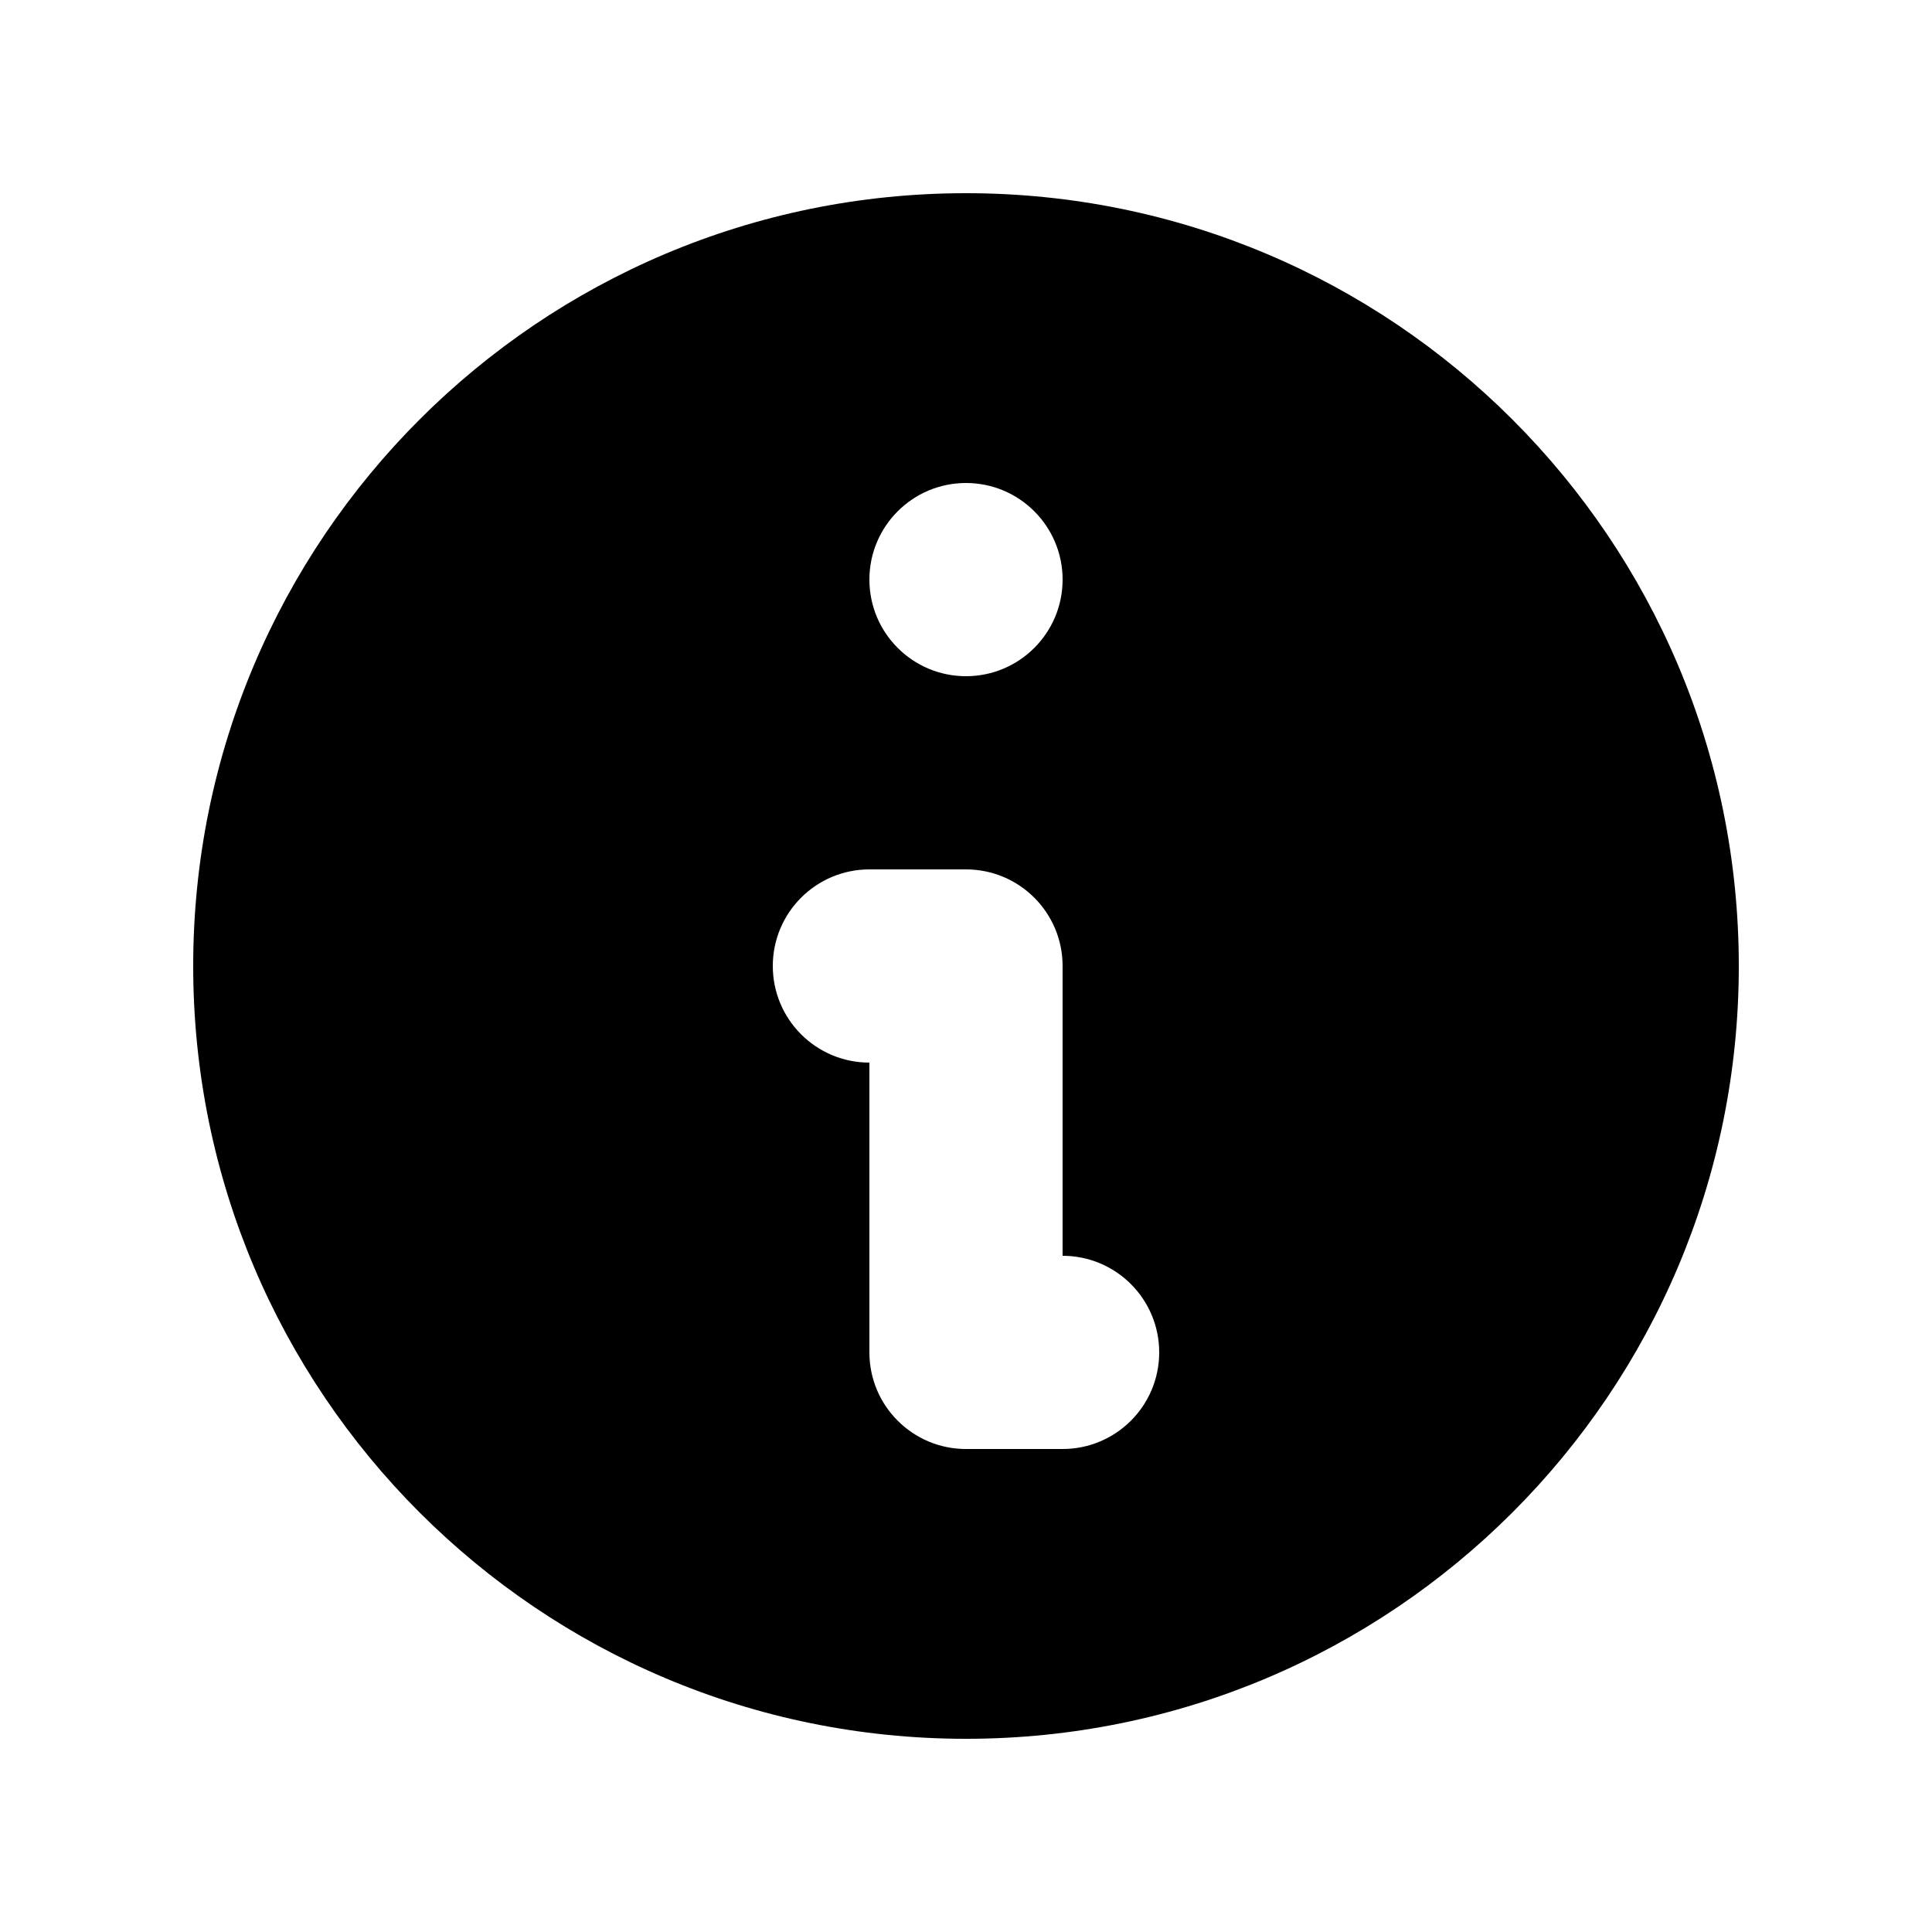
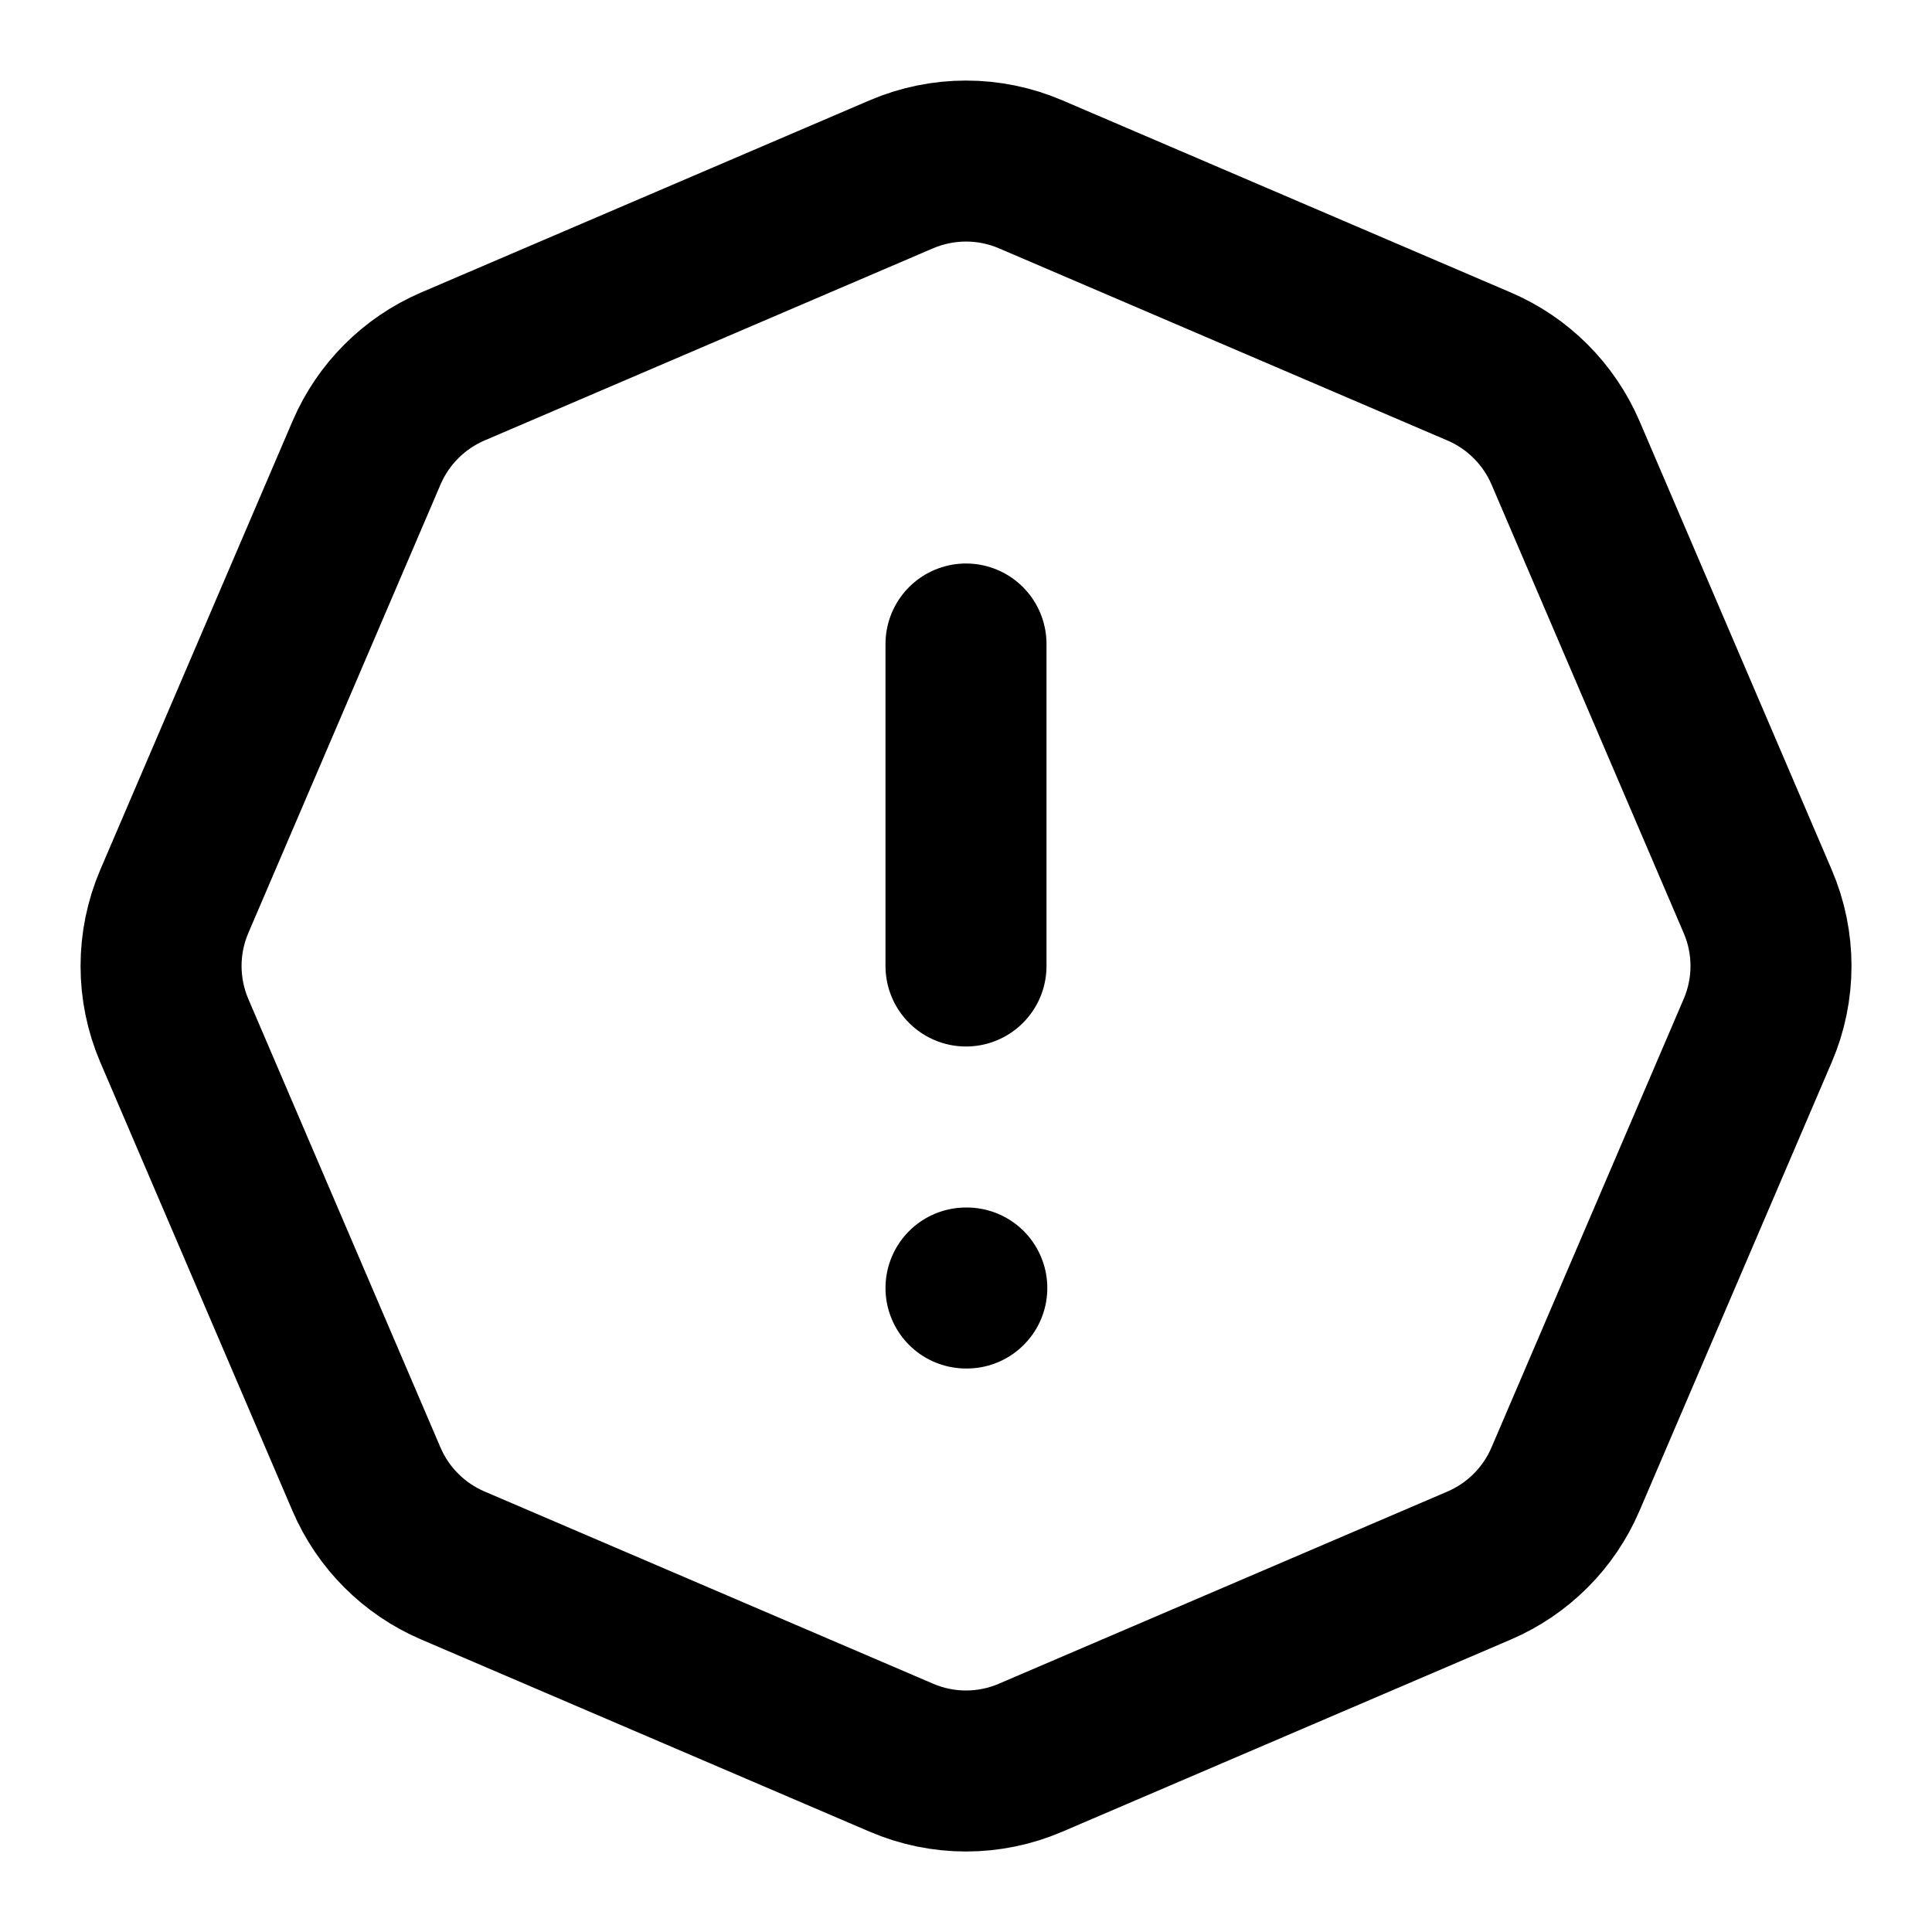
- <svg xmlns="http://www.w3.org/2000/svg" aria-hidden="true" class="flex-shrink-0 w-5 h-5" fill="currentColor" viewBox="0 0 20 20">
-   <path fill-rule="evenodd" d="M18 10a8 8 0 1 1-16 0 8 8 0 0 1 16 0zm-7-4a1 1 0 1 1-2 0 1 1 0 0 1 2 0zM9 9a1 1 0 0 0 0 2v3a1 1 0 0 0 1 1h1a1 1 0 1 0 0-2v-3a1 1 0 0 0-1-1H9z" clip-rule="evenodd" />
+ <svg xmlns="http://www.w3.org/2000/svg" width="24" height="24" viewBox="0 0 24 24" fill="none" stroke="currentColor" stroke-width="2" stroke-linecap="round" stroke-linejoin="round">
+   <path d="m12.802 2.165 5.575 2.389c.48.206.863.589 1.07 1.07l2.388 5.574c.22.512.22 1.092 0 1.604l-2.389 5.575c-.206.48-.589.863-1.07 1.07l-5.574 2.388c-.512.22-1.092.22-1.604 0l-5.575-2.389a2.04 2.04 0 0 1-1.07-1.07l-2.388-5.574a2.04 2.04 0 0 1 0-1.604l2.389-5.575c.206-.48.589-.863 1.07-1.07l5.574-2.388a2.04 2.04 0 0 1 1.604 0M12 8v4m0 4h.01" />
</svg>
